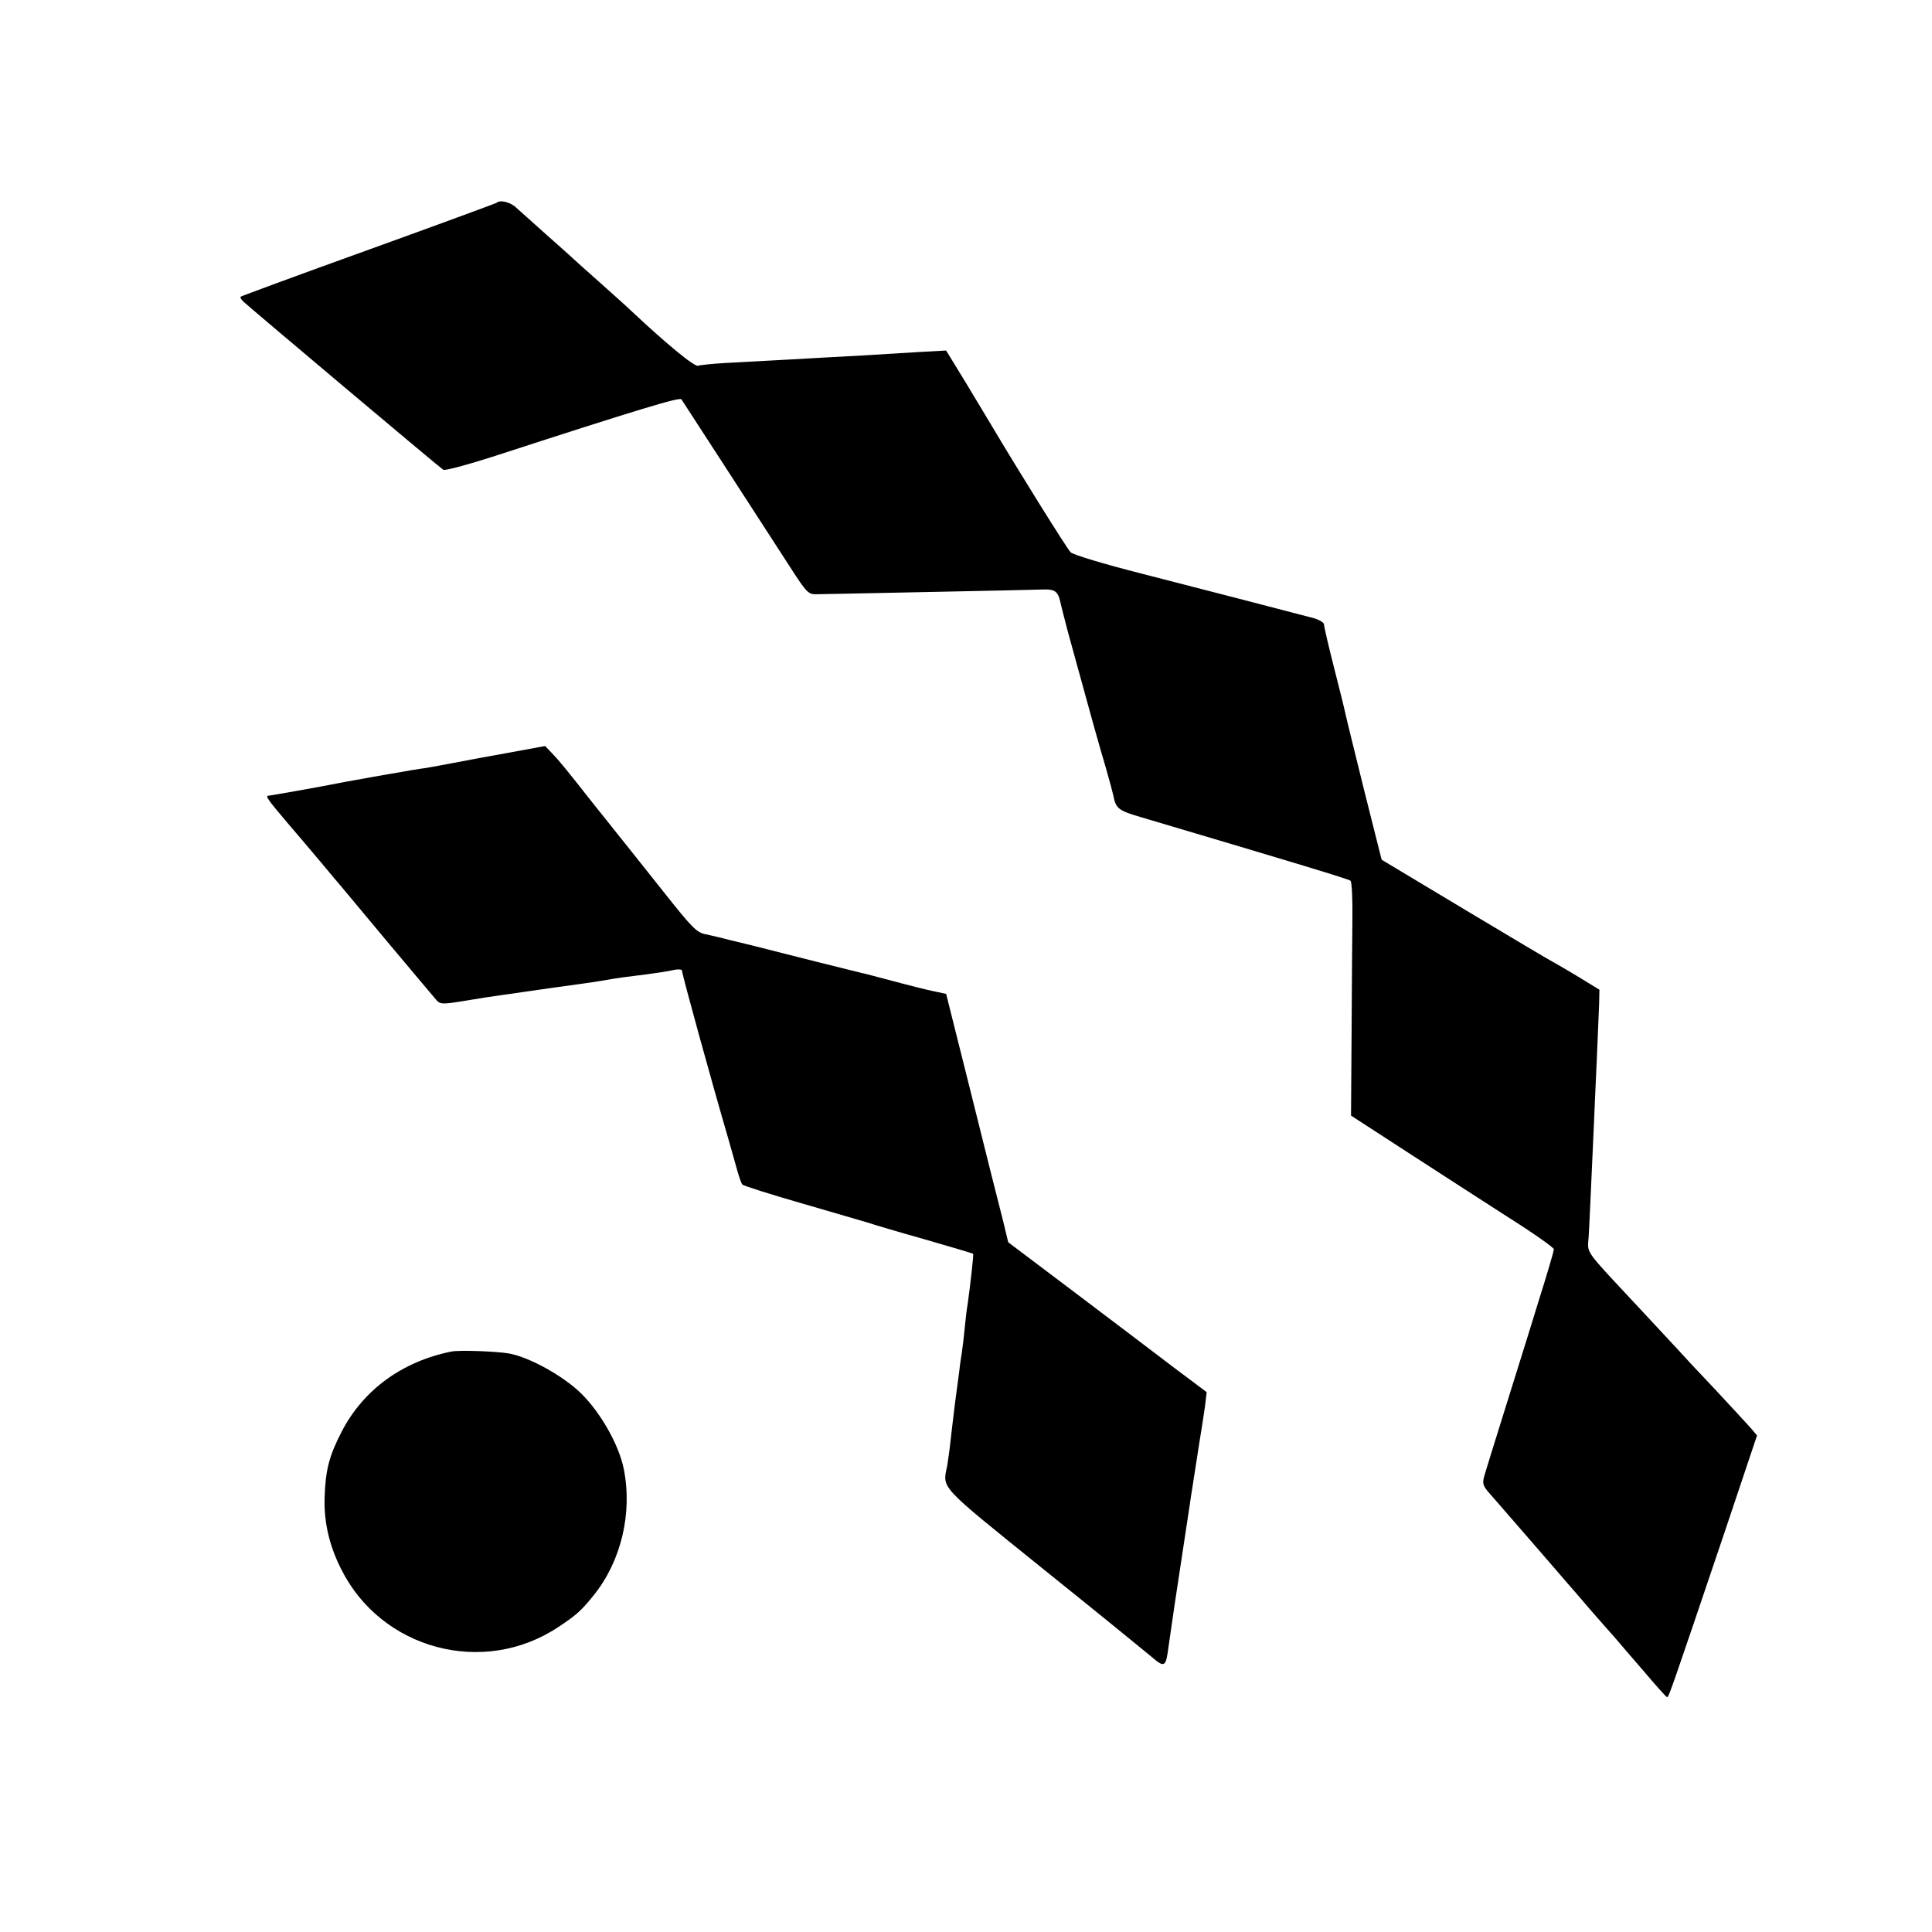
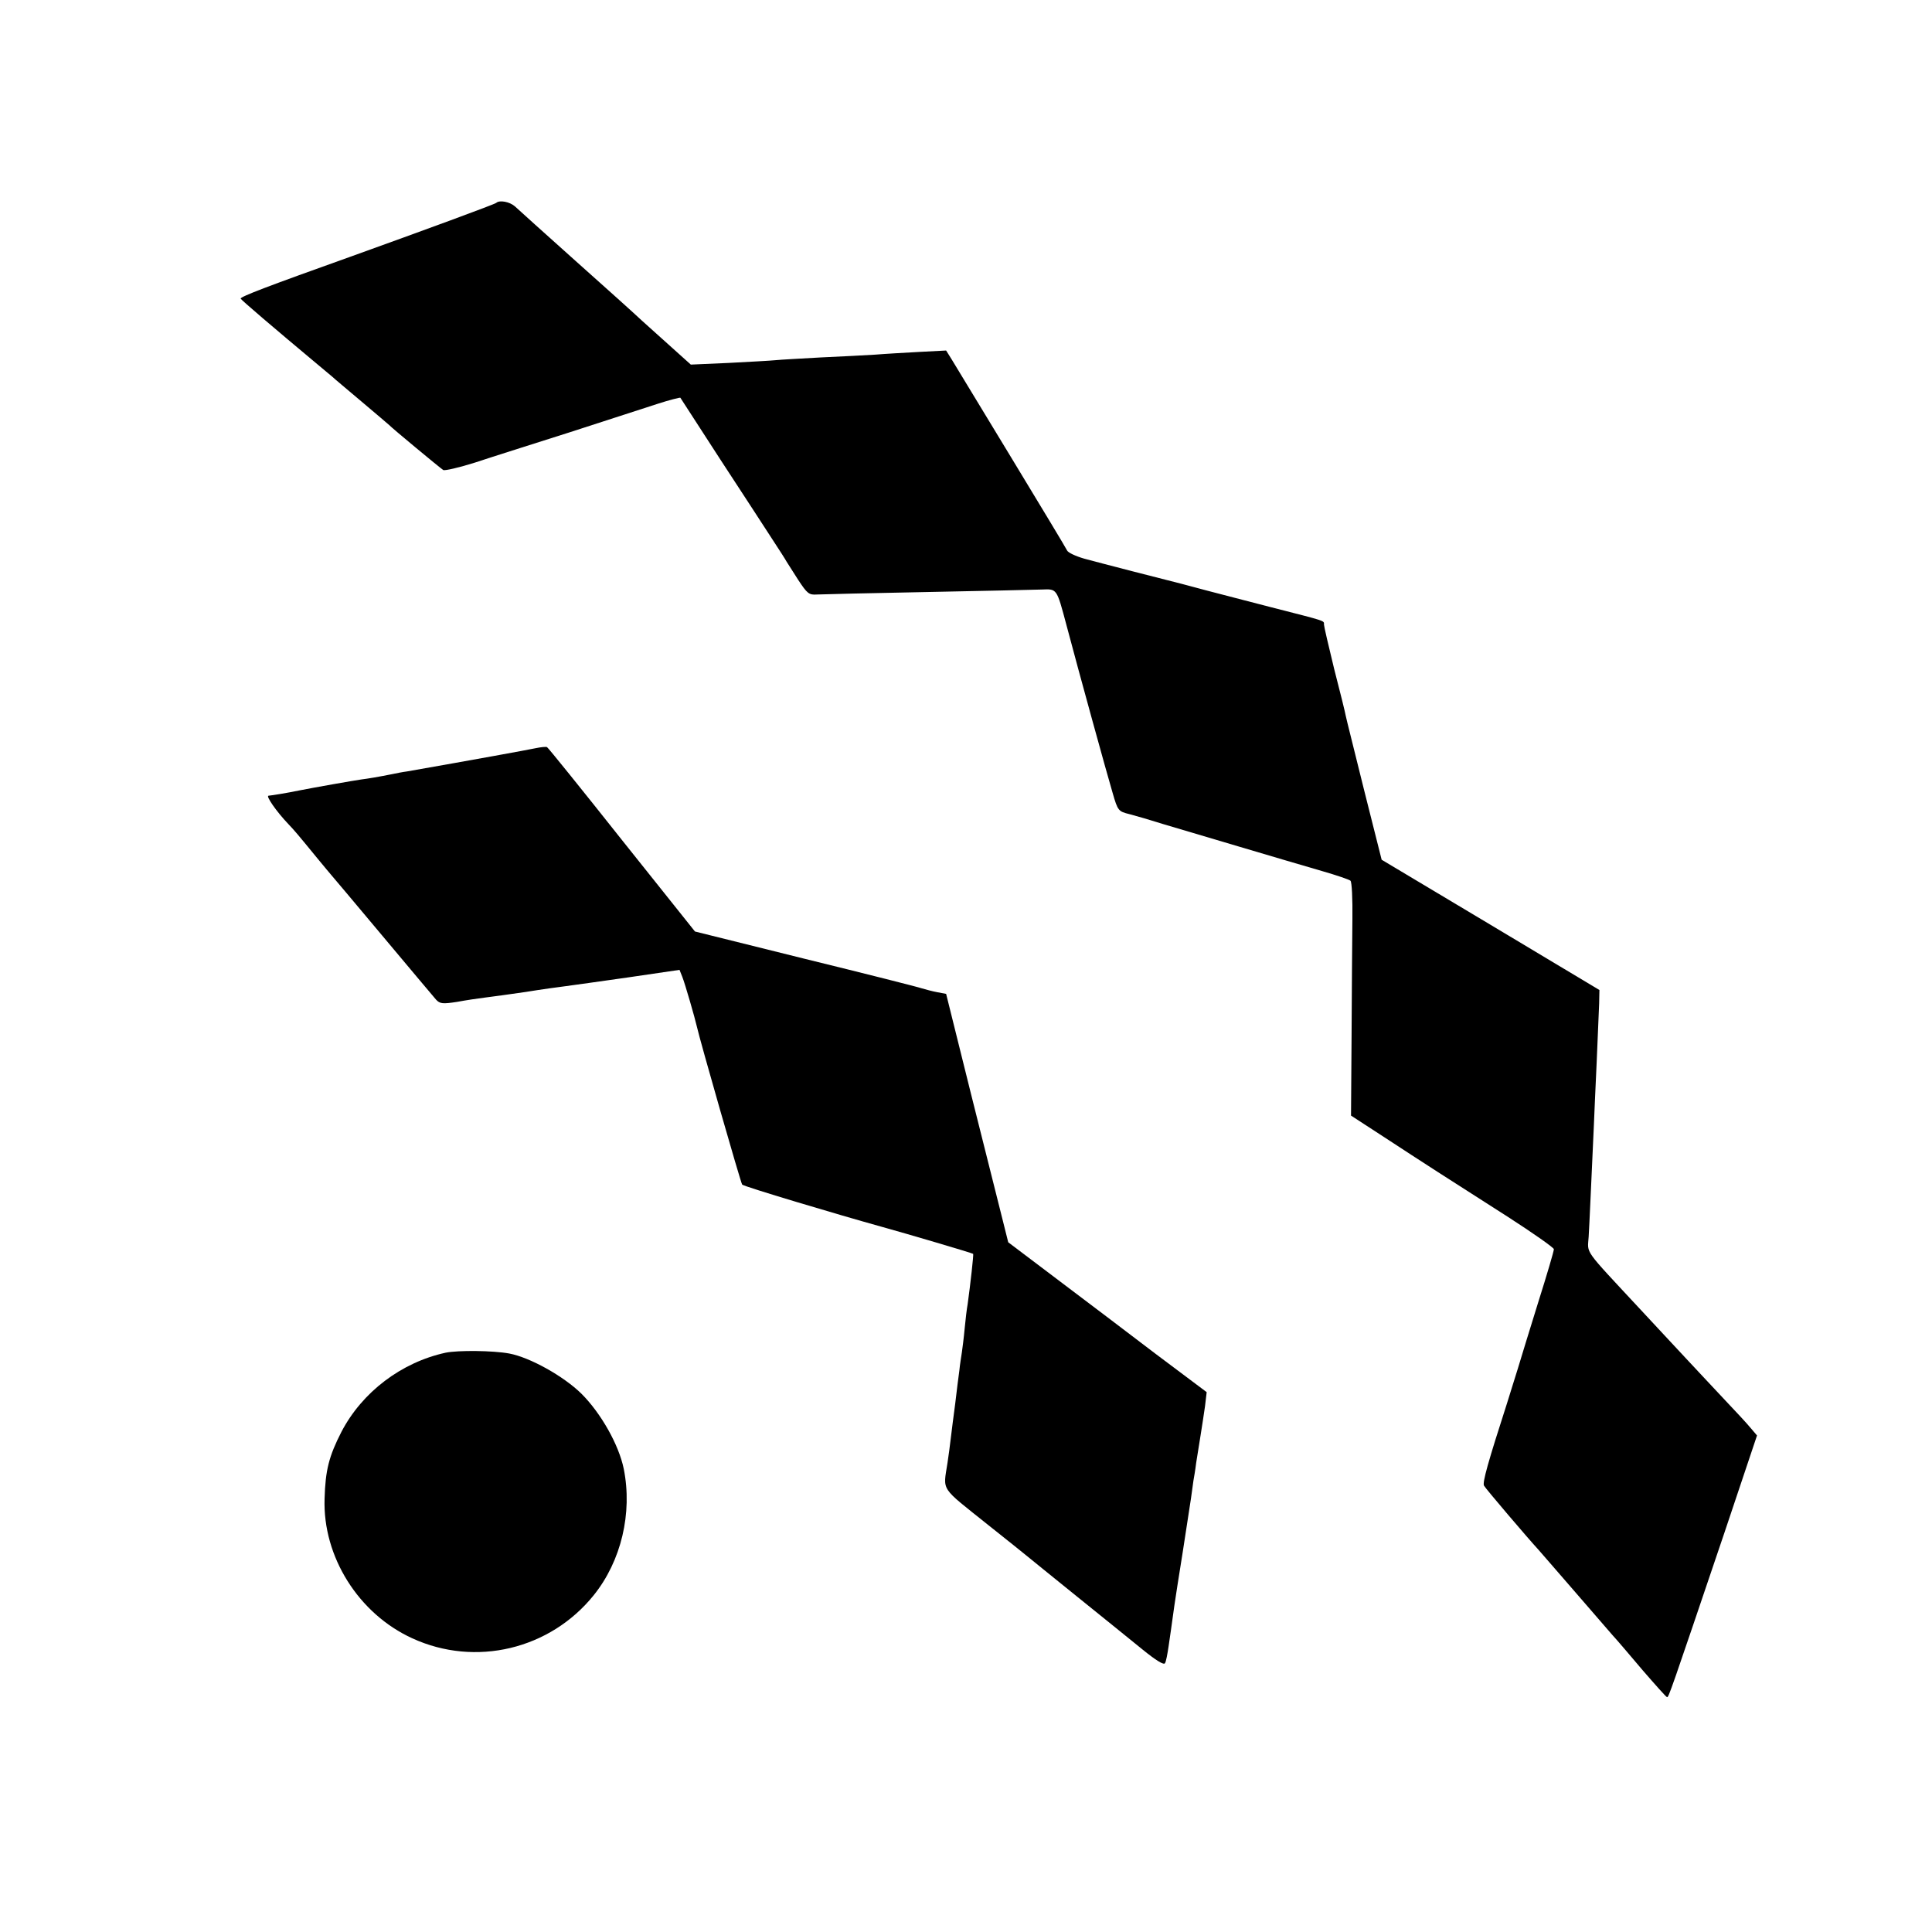
<svg xmlns="http://www.w3.org/2000/svg" version="1.0" width="700pt" height="700pt" viewBox="0 0 700 700" preserveAspectRatio="xMidYMid meet">
  <g transform="translate(0,700) scale(0.1,-0.1)" fill="#000000" stroke="none">
-     <path d="M1799 6265 c-3 -2 -212 -79 -464 -170 -253 -91 -461 -168 -463 -170 -3 -2 2 -10 9 -17 22 -21 713 -603 725 -610 6 -4 84 17 175 46 542 176 682 218 688 209 7 -11 291 -448 392 -605 63 -98 68 -102 100 -101 19 0 198 4 399 8 201 4 387 8 413 9 51 2 61 -5 71 -55 3 -13 14 -55 24 -94 78 -285 116 -422 139 -498 14 -49 26 -94 27 -100 9 -47 18 -54 104 -79 563 -167 748 -223 755 -229 5 -4 8 -67 7 -140 -1 -74 -2 -264 -3 -423 l-2 -288 205 -133 c113 -73 278 -180 367 -237 89 -56 162 -108 163 -114 0 -7 -25 -92 -56 -190 -30 -99 -85 -273 -121 -389 -36 -115 -70 -225 -75 -242 -8 -29 -5 -37 20 -65 16 -18 82 -94 146 -168 64 -74 125 -144 134 -155 10 -11 47 -54 82 -95 36 -41 75 -86 88 -100 12 -14 59 -69 105 -122 45 -53 84 -97 87 -97 6 -1 12 16 208 596 l118 352 -20 24 c-12 13 -71 78 -132 143 -62 65 -125 133 -140 150 -16 17 -76 82 -134 144 -205 220 -188 195 -184 259 3 48 8 167 19 406 1 33 6 134 10 225 4 91 8 187 9 215 l1 49 -70 43 c-38 23 -79 47 -90 53 -11 5 -157 92 -324 192 l-305 183 -63 250 c-34 138 -65 263 -68 278 -3 15 -22 92 -42 170 -20 78 -36 148 -36 155 0 6 -16 16 -36 22 -98 26 -412 107 -626 162 -134 34 -247 68 -256 77 -13 13 -189 295 -288 462 -9 15 -49 82 -89 148 l-74 121 -91 -5 c-209 -13 -246 -15 -342 -20 -112 -6 -225 -13 -364 -20 -52 -3 -97 -8 -101 -10 -11 -7 -112 76 -239 195 -14 14 -67 61 -116 105 -50 44 -92 82 -95 85 -3 3 -45 41 -95 85 -49 44 -101 90 -114 102 -21 21 -60 30 -72 18z" />
-     <path d="M1850 4274 c-69 -12 -164 -30 -211 -39 -47 -9 -101 -19 -120 -21 -19 -3 -45 -7 -59 -10 -14 -2 -63 -11 -110 -19 -47 -9 -97 -17 -110 -20 -91 -18 -257 -47 -267 -48 -13 0 -4 -13 69 -99 25 -29 76 -89 113 -133 37 -44 74 -89 84 -100 9 -11 86 -103 171 -205 85 -101 162 -193 170 -202 13 -16 22 -17 80 -8 102 17 112 18 160 25 25 3 56 8 70 10 28 4 166 24 220 31 51 7 91 14 120 19 14 2 48 7 75 10 93 12 110 15 138 21 15 3 27 2 28 -3 1 -16 108 -405 169 -613 10 -36 24 -85 31 -110 7 -25 15 -48 19 -52 3 -4 100 -35 215 -68 116 -34 224 -65 240 -70 17 -6 108 -33 204 -60 96 -28 176 -51 177 -53 2 -2 -10 -111 -20 -182 -3 -16 -8 -57 -11 -90 -3 -33 -8 -71 -10 -85 -2 -14 -7 -43 -9 -65 -3 -22 -10 -76 -16 -120 -5 -44 -13 -105 -16 -135 -3 -30 -9 -71 -12 -90 -17 -85 -35 -66 343 -371 193 -155 370 -299 395 -320 50 -43 54 -41 64 36 17 119 24 167 52 350 13 88 27 175 29 193 3 17 8 49 11 70 3 20 12 75 19 122 8 47 17 108 21 135 l6 51 -124 93 c-68 52 -229 174 -359 272 l-236 178 -20 83 c-12 46 -63 248 -113 450 l-92 367 -52 11 c-28 6 -73 18 -101 25 -122 32 -139 37 -154 40 -9 2 -81 20 -161 40 -80 20 -190 48 -245 62 -55 13 -104 25 -110 27 -5 1 -27 6 -48 11 -33 6 -50 24 -153 154 -64 80 -129 162 -144 181 -16 19 -60 76 -100 125 -111 141 -133 168 -160 196 l-25 26 -125 -23z" />
-     <path d="M1635 2103 c-178 -36 -319 -139 -397 -290 -46 -89 -59 -140 -62 -243 -2 -86 17 -170 60 -255 145 -291 515 -391 787 -210 65 43 83 59 128 115 100 124 141 298 109 458 -18 88 -83 202 -153 272 -65 64 -187 132 -262 146 -46 8 -181 13 -210 7z" />
+     <path d="M1798 6265 c-5 -5 -261 -99 -528 -195 -294 -105 -400 -145 -398 -152 3 -6 119 -105 277 -237 24 -20 49 -41 55 -46 6 -6 54 -46 106 -90 52 -44 97 -82 100 -85 10 -11 185 -156 196 -163 6 -3 58 9 115 27 57 19 212 68 344 110 132 43 275 89 318 103 43 14 80 23 82 22 1 -2 67 -103 145 -224 79 -121 164 -251 189 -290 25 -38 48 -74 51 -80 3 -5 22 -35 42 -66 33 -50 39 -55 68 -53 18 1 197 5 399 9 201 4 388 8 415 9 56 2 54 6 90 -129 45 -170 147 -540 167 -607 19 -66 21 -68 62 -78 23 -6 78 -22 122 -36 95 -28 440 -131 575 -170 52 -15 99 -31 103 -35 5 -4 8 -67 7 -140 -1 -74 -2 -264 -3 -422 l-2 -289 120 -78 c142 -93 229 -149 450 -290 90 -58 164 -110 165 -116 0 -7 -25 -92 -56 -190 -31 -99 -64 -208 -75 -244 -11 -36 -29 -92 -39 -125 -68 -211 -90 -288 -83 -298 5 -10 161 -193 198 -233 5 -6 62 -71 125 -144 63 -73 127 -147 142 -164 16 -17 65 -75 110 -128 46 -53 85 -97 88 -97 6 -1 11 14 208 596 l118 352 -23 27 c-13 16 -54 60 -91 99 -37 39 -96 103 -132 141 -36 38 -114 123 -175 188 -211 227 -193 201 -189 265 3 49 10 210 19 406 1 33 6 134 10 225 4 91 8 187 9 214 l1 49 -394 236 -395 236 -63 250 c-34 138 -65 260 -67 271 -2 12 -21 89 -42 170 -20 82 -37 155 -37 161 0 15 11 11 -192 63 -88 23 -194 50 -235 61 -41 11 -82 22 -90 24 -53 13 -305 78 -352 91 -31 9 -59 22 -62 30 -3 7 -94 158 -202 336 -108 178 -205 338 -216 356 l-20 32 -96 -5 c-54 -3 -126 -7 -162 -10 -36 -2 -123 -7 -195 -10 -71 -4 -146 -8 -165 -10 -19 -2 -96 -6 -171 -10 l-136 -6 -69 62 c-38 34 -87 78 -109 98 -22 21 -130 118 -240 216 -110 98 -208 187 -219 197 -19 17 -56 24 -68 13z" />
+     <path d="M1940 4289 c-28 -6 -220 -41 -465 -84 -16 -2 -41 -7 -55 -10 -50 -10 -86 -16 -110 -19 -23 -3 -176 -30 -226 -40 -43 -9 -99 -18 -111 -19 -11 0 28 -57 72 -103 21 -22 33 -36 105 -124 25 -30 47 -57 50 -60 3 -3 86 -102 185 -220 99 -118 187 -223 195 -232 14 -15 24 -16 76 -8 32 6 79 13 104 16 25 3 90 12 145 20 55 9 120 18 145 21 25 3 128 18 228 32 l184 27 10 -25 c10 -25 46 -150 53 -181 11 -50 159 -566 164 -572 6 -7 344 -108 506 -153 87 -24 328 -95 331 -98 2 -2 -10 -110 -20 -182 -3 -16 -8 -57 -11 -90 -3 -33 -8 -71 -10 -85 -2 -14 -7 -43 -9 -65 -3 -22 -10 -76 -15 -120 -6 -44 -13 -100 -16 -125 -3 -25 -8 -65 -12 -90 -16 -105 -29 -84 147 -225 69 -55 132 -105 140 -112 8 -7 89 -72 179 -145 91 -73 199 -161 240 -194 48 -39 78 -58 82 -50 4 6 9 34 13 61 7 49 9 60 21 148 3 23 17 110 30 192 13 83 26 170 30 195 3 25 8 54 9 65 2 11 7 40 10 65 4 25 11 70 16 100 5 30 12 78 16 105 l6 51 -184 138 c-101 77 -262 199 -359 272 l-176 133 -22 88 c-12 48 -63 251 -113 450 l-90 362 -32 6 c-17 3 -42 10 -56 14 -14 5 -204 53 -424 107 l-398 99 -265 332 c-145 183 -267 334 -271 336 -4 2 -23 0 -42 -4z" />
+     <path d="M1615 2099 c-161 -35 -303 -143 -378 -287 -45 -88 -58 -138 -61 -242 -7 -210 123 -417 318 -506 229 -105 499 -40 657 156 100 124 141 298 109 458 -18 88 -83 202 -153 272 -65 64 -187 132 -262 146 -60 11 -185 12 -230 3z" />
  </g>
</svg>
